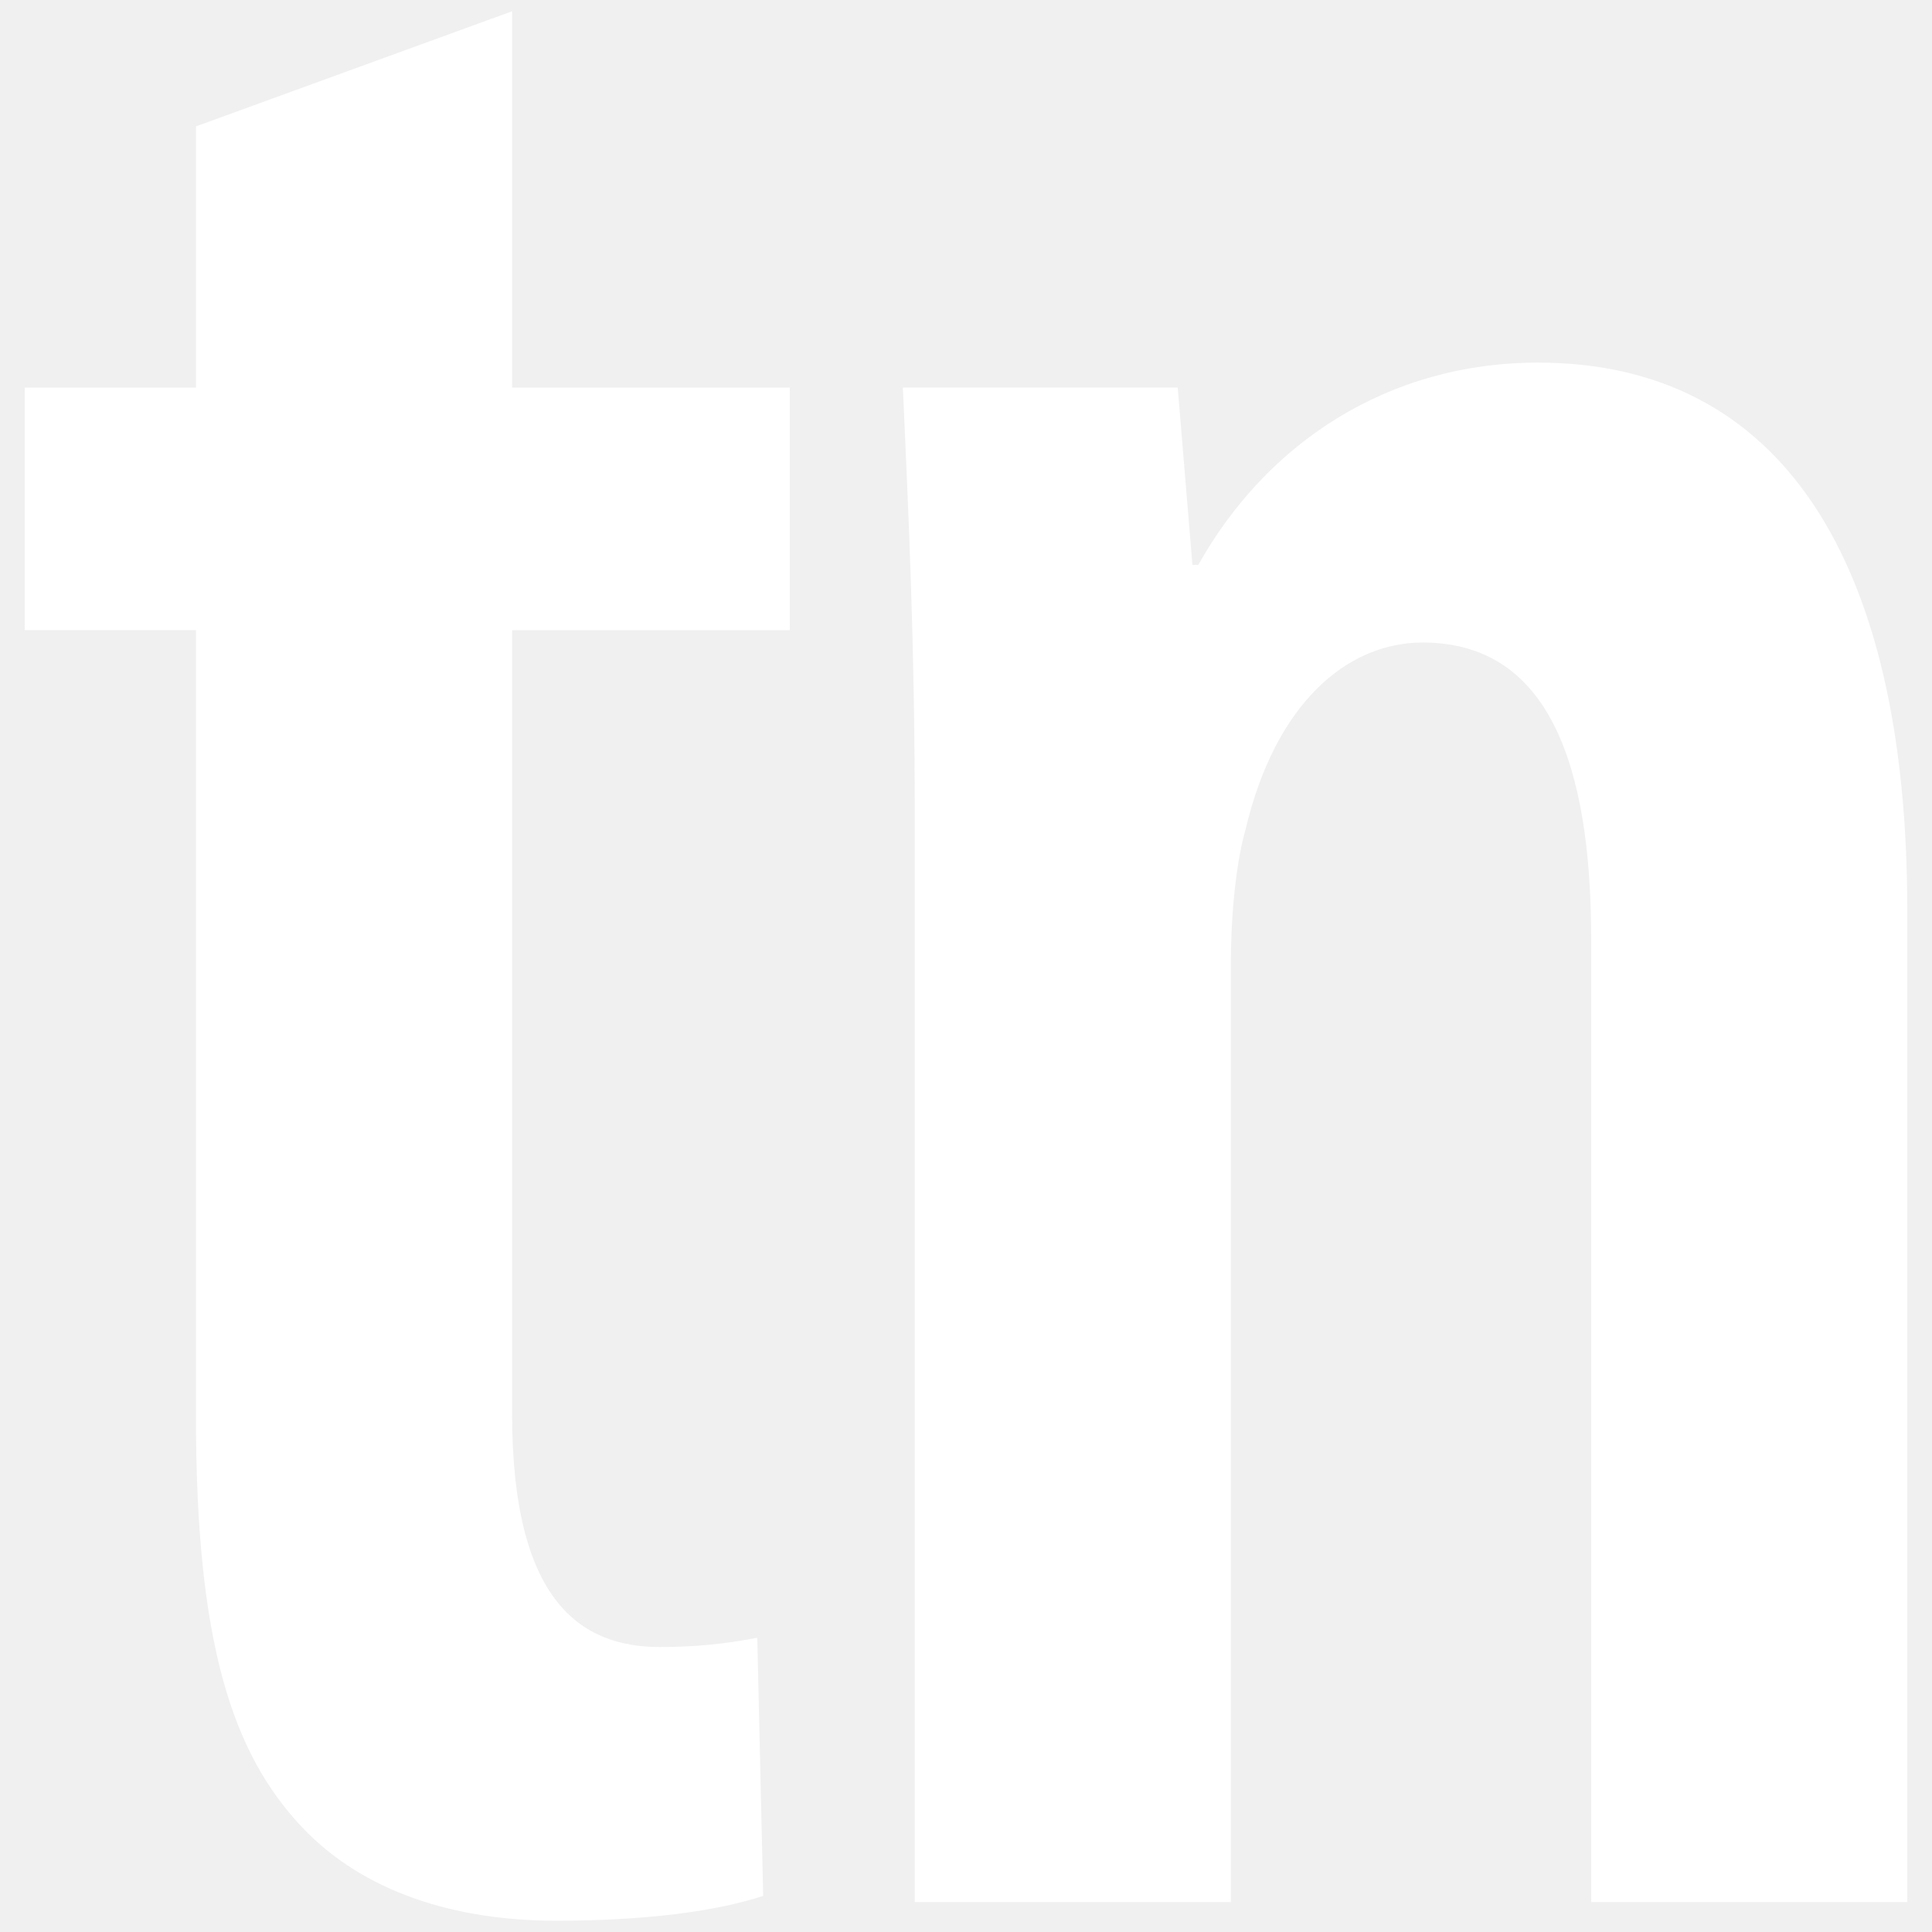
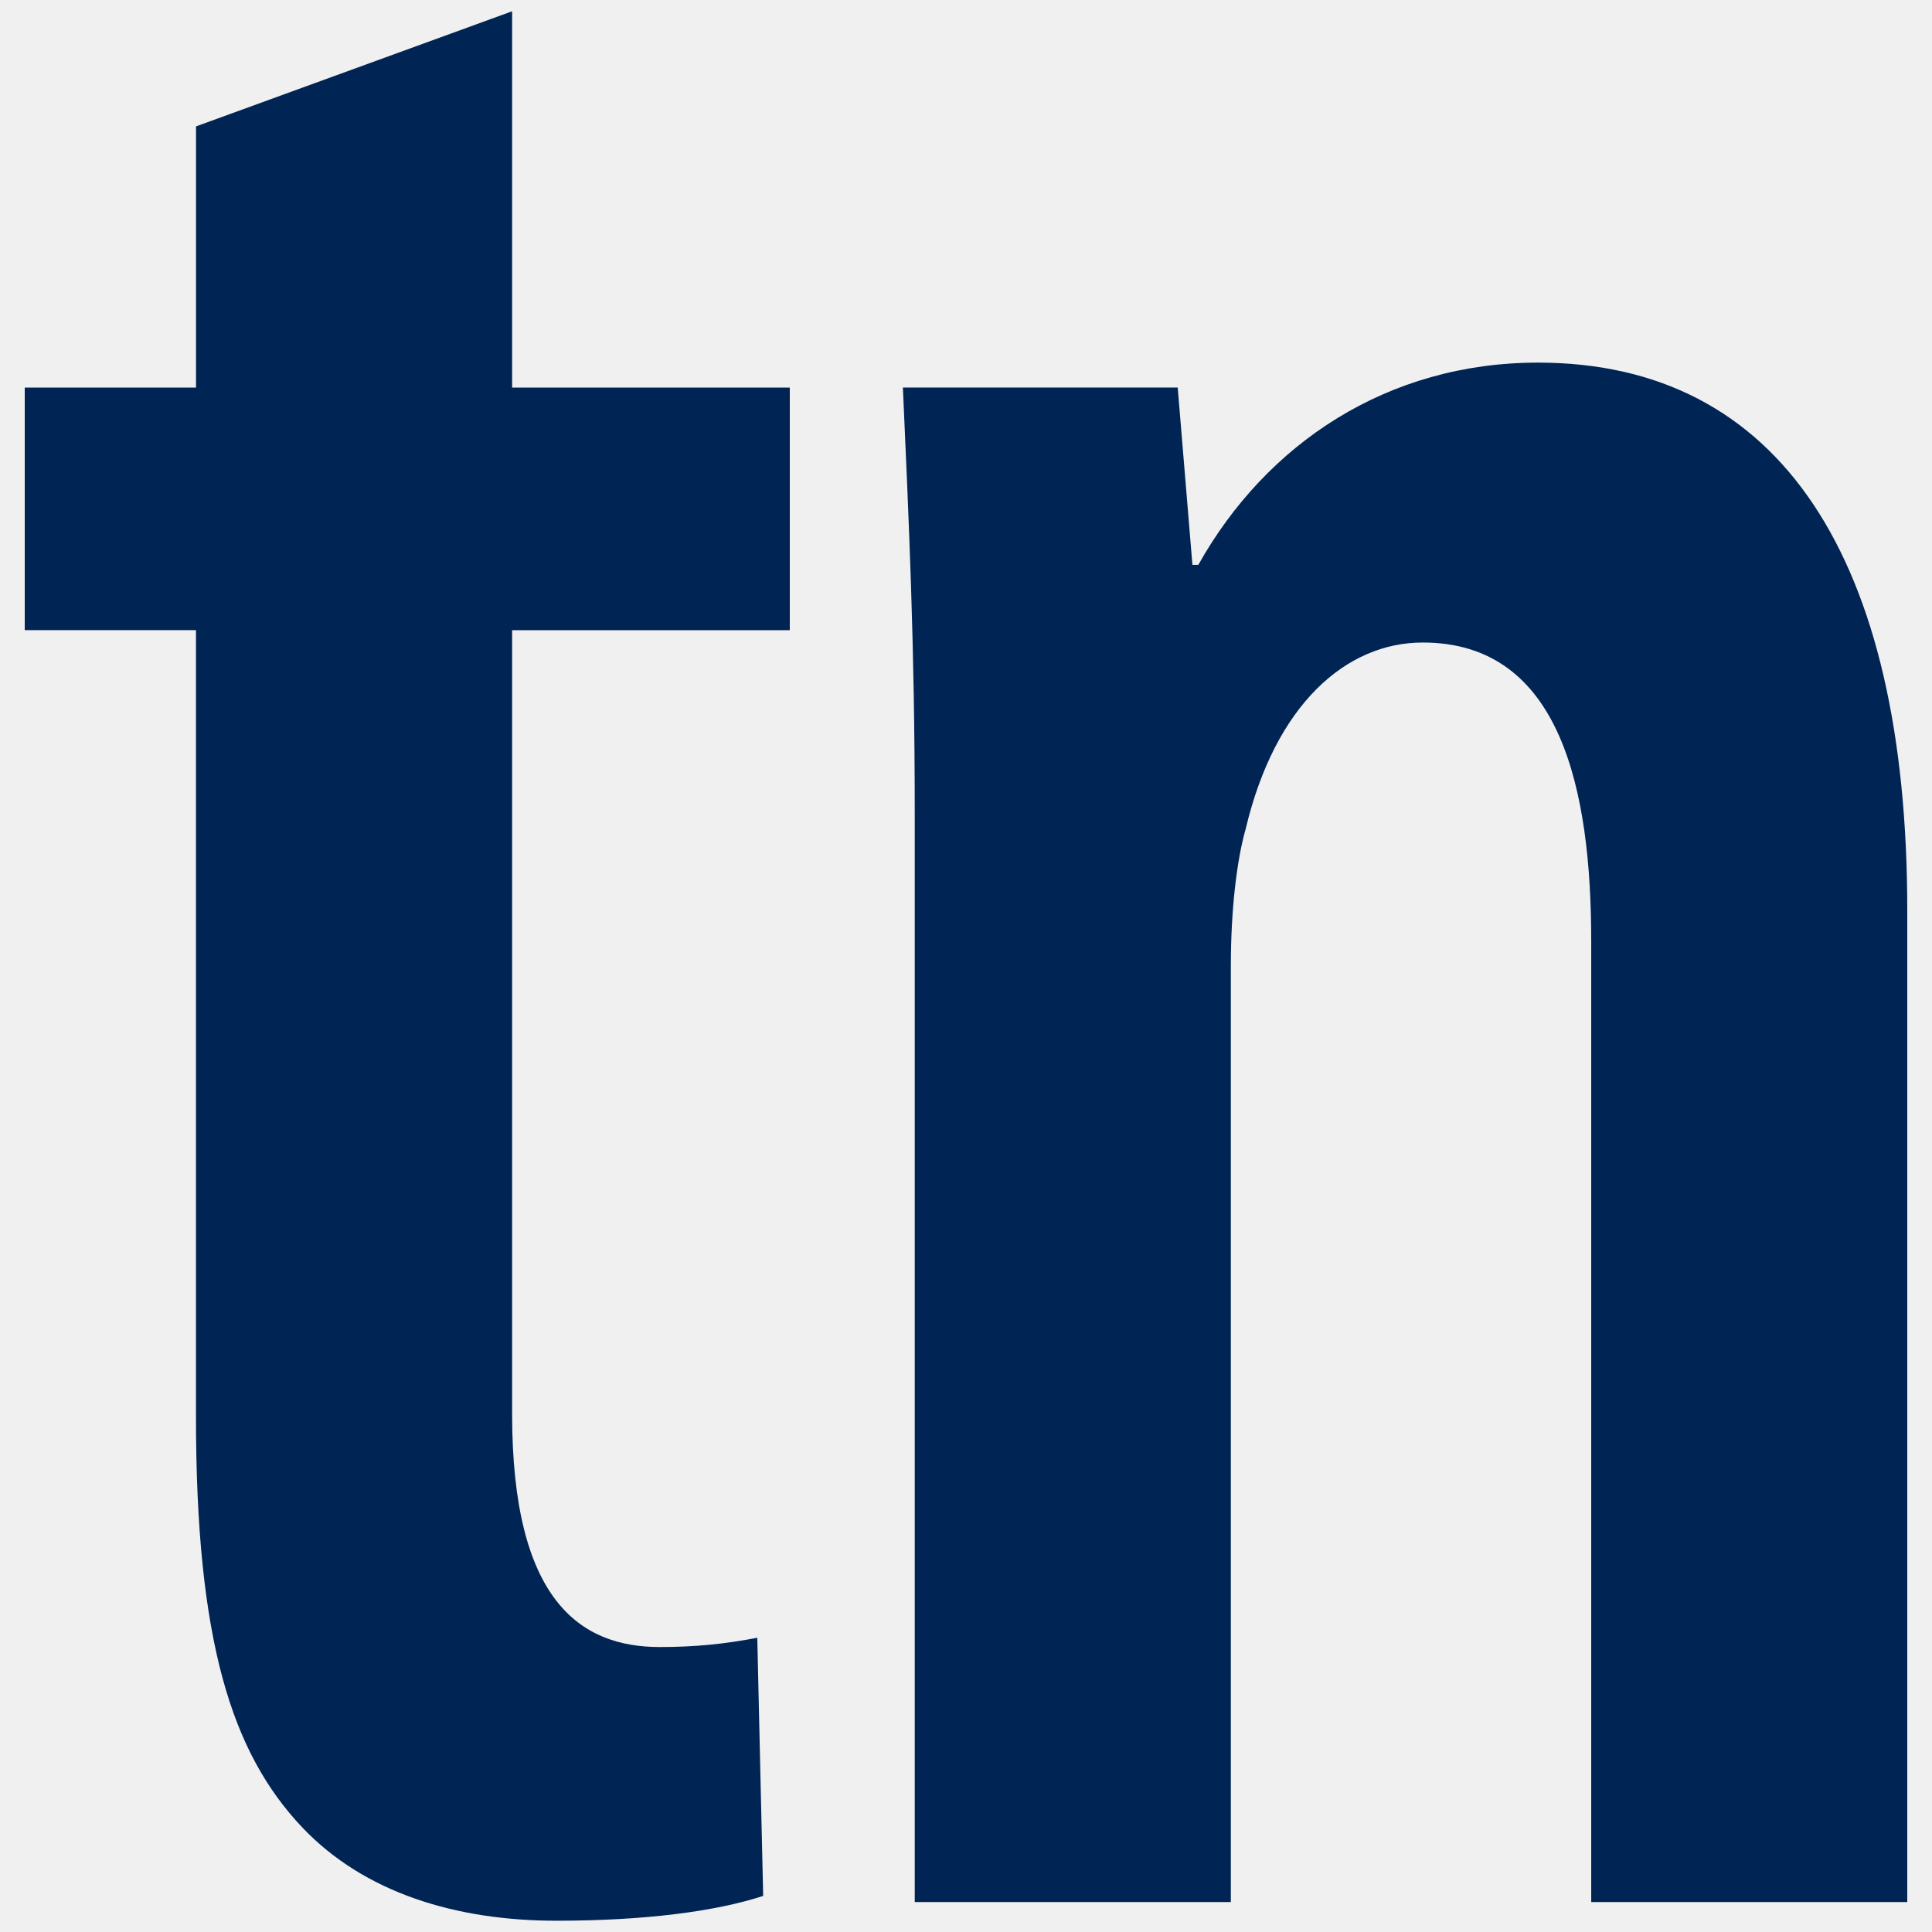
<svg xmlns="http://www.w3.org/2000/svg" id="Layer_1" version="1.1" viewBox="0 0 43.2 43.2">
  <style>
.icon {
-     fill: #fff;
+     fill: #002555;
}

@media (prefers-color-scheme: dark) {
    .icon {
        fill: #fff;
    }
}
</style>
  <path class="icon" d="M11.451,8.667h6.209v5.424h-6.209v17.523c0,4.17,1.519,5.214,3.302,5.214.793,0,1.453-.068,2.18-.207l.132,5.772c-1.057.346-2.642.555-4.623.555-2.246,0-4.294-.624-5.681-2.084-1.586-1.672-2.379-4.175-2.379-9.179V14.09H.553v-5.424h3.83V2.826L11.451.252v8.415ZM34.39,8.108c-3.369,0-6.075,1.81-7.595,4.522h-.132l-.329-3.965h-6.145c.132,2.991.265,5.703.265,9.528v24.338h7.068v-20.932c0-1.251.132-2.364.331-3.061.659-2.781,2.243-4.171,3.961-4.171,3.105,0,3.766,3.337,3.766,6.676v21.488h7.067v-22.183c0-7.858-2.841-12.24-8.257-12.24Z" fill="#002555" />
</svg>
